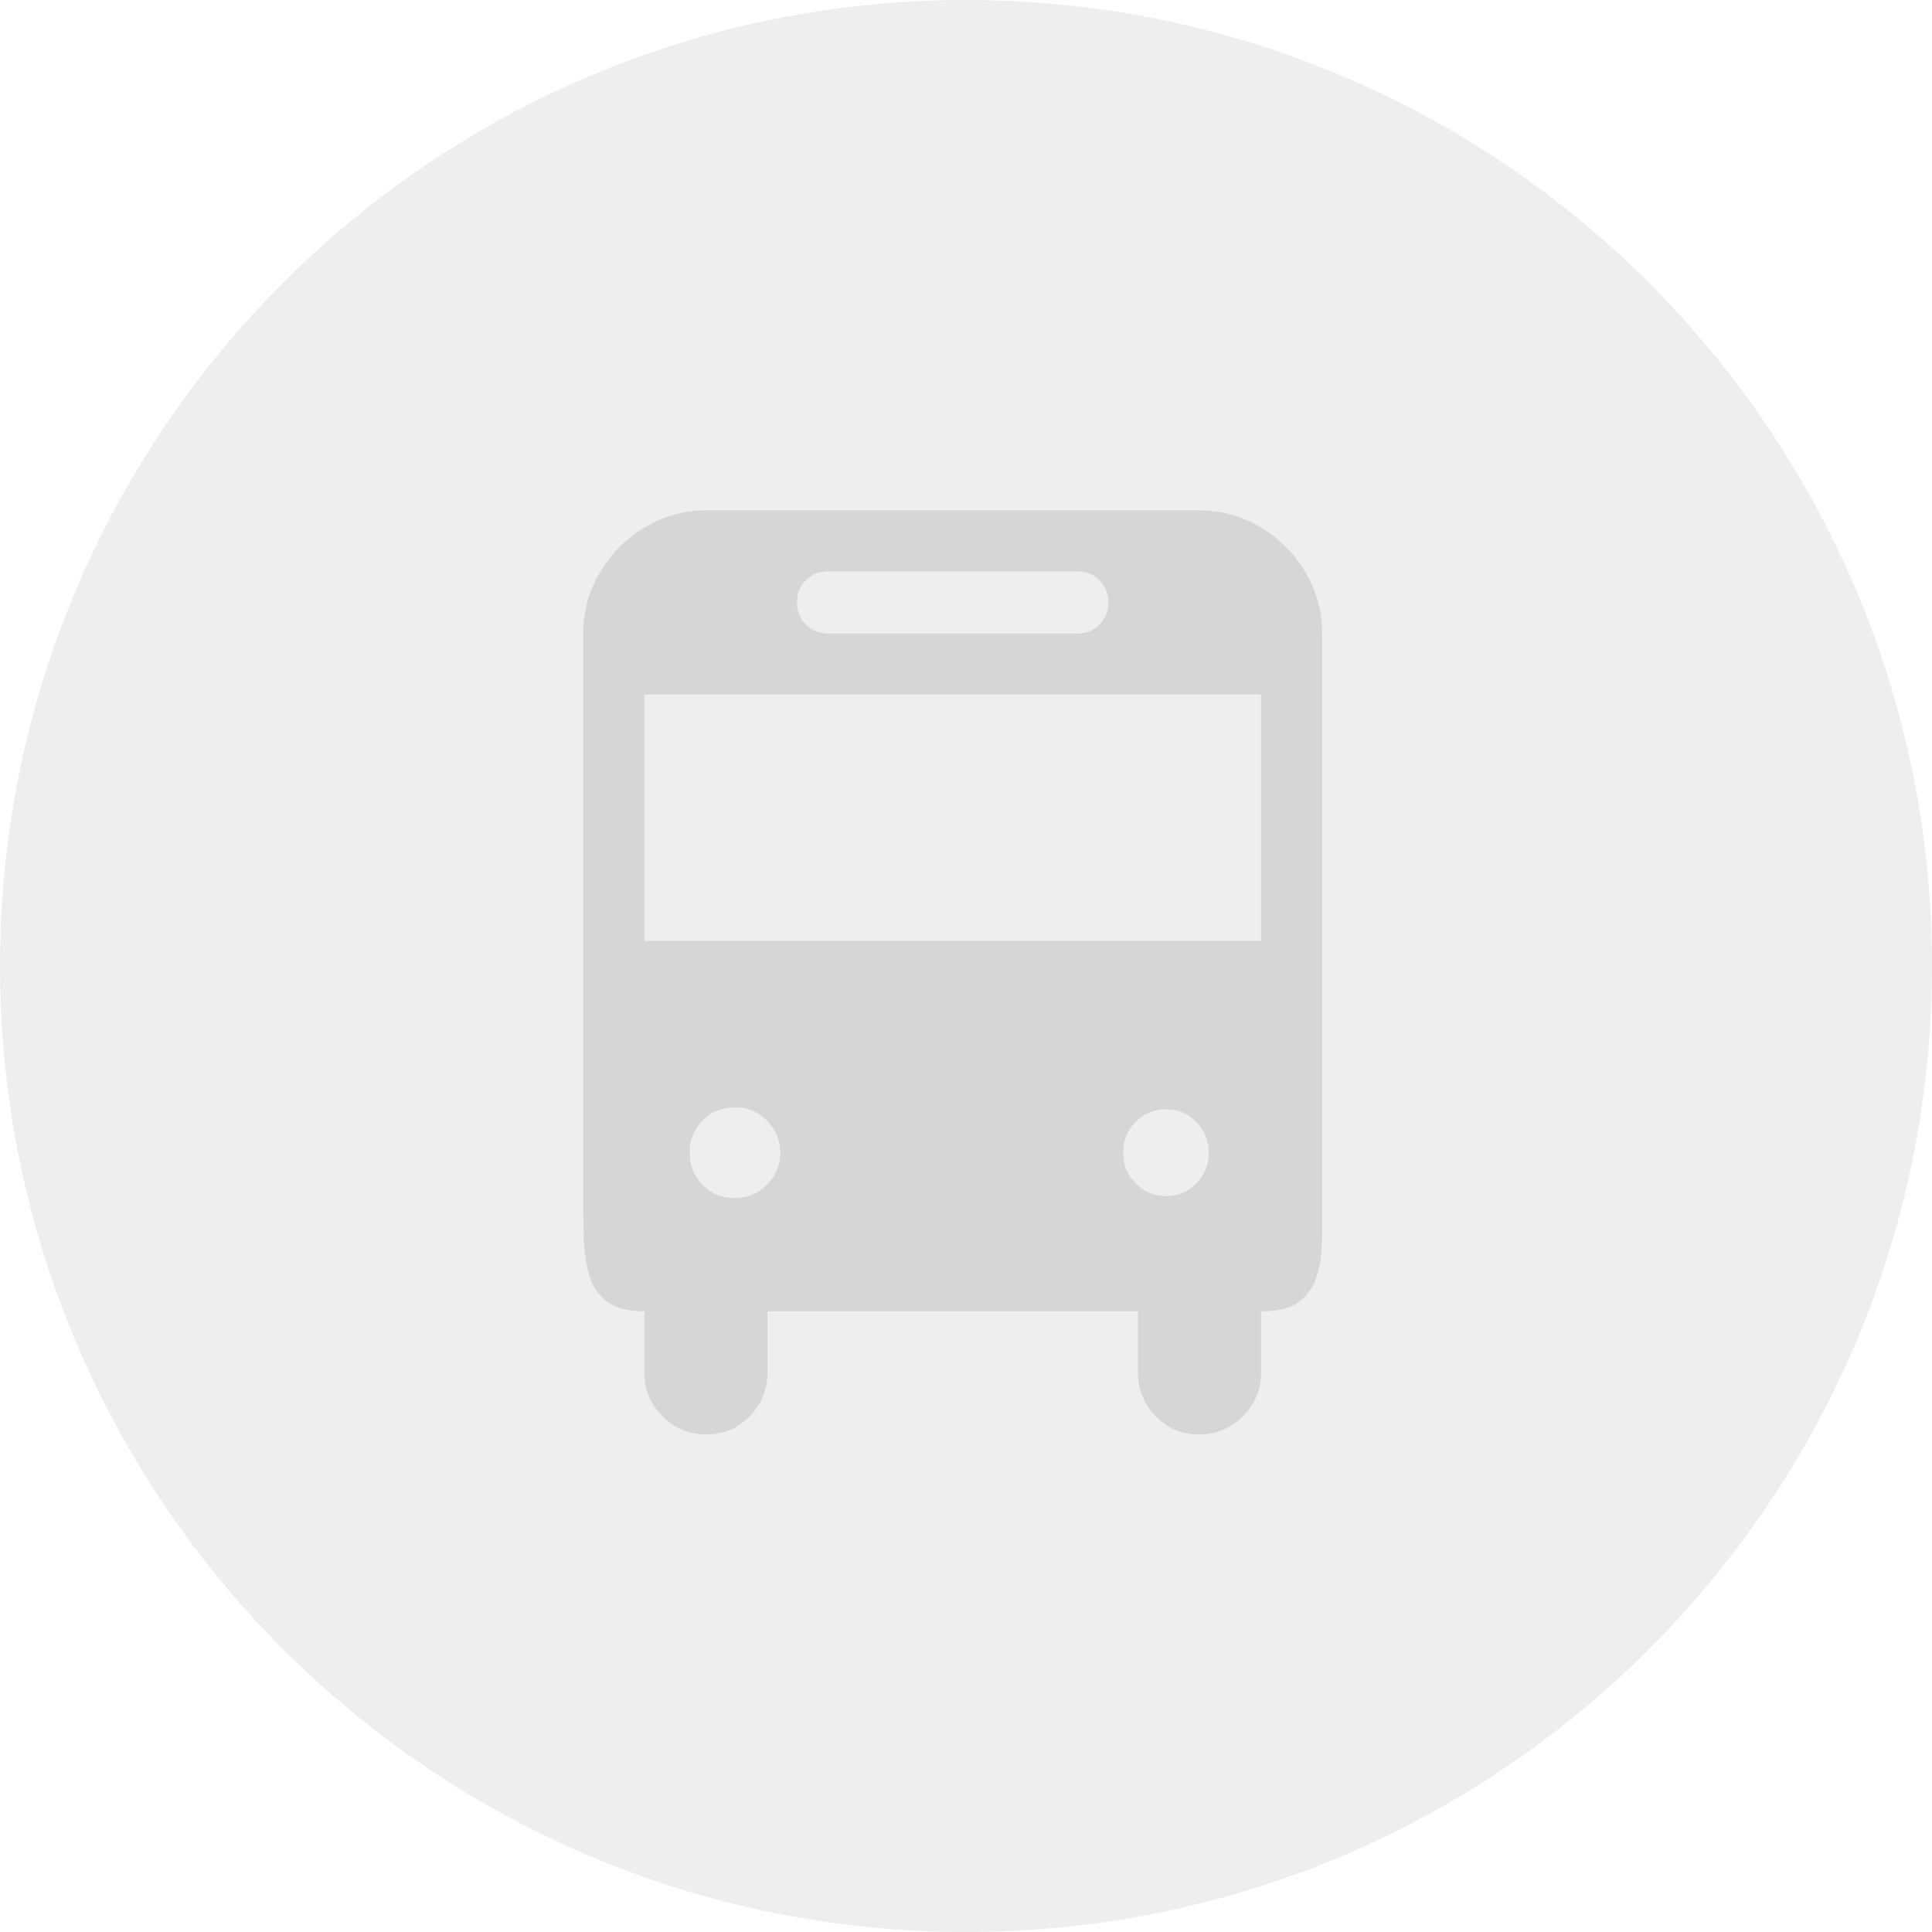
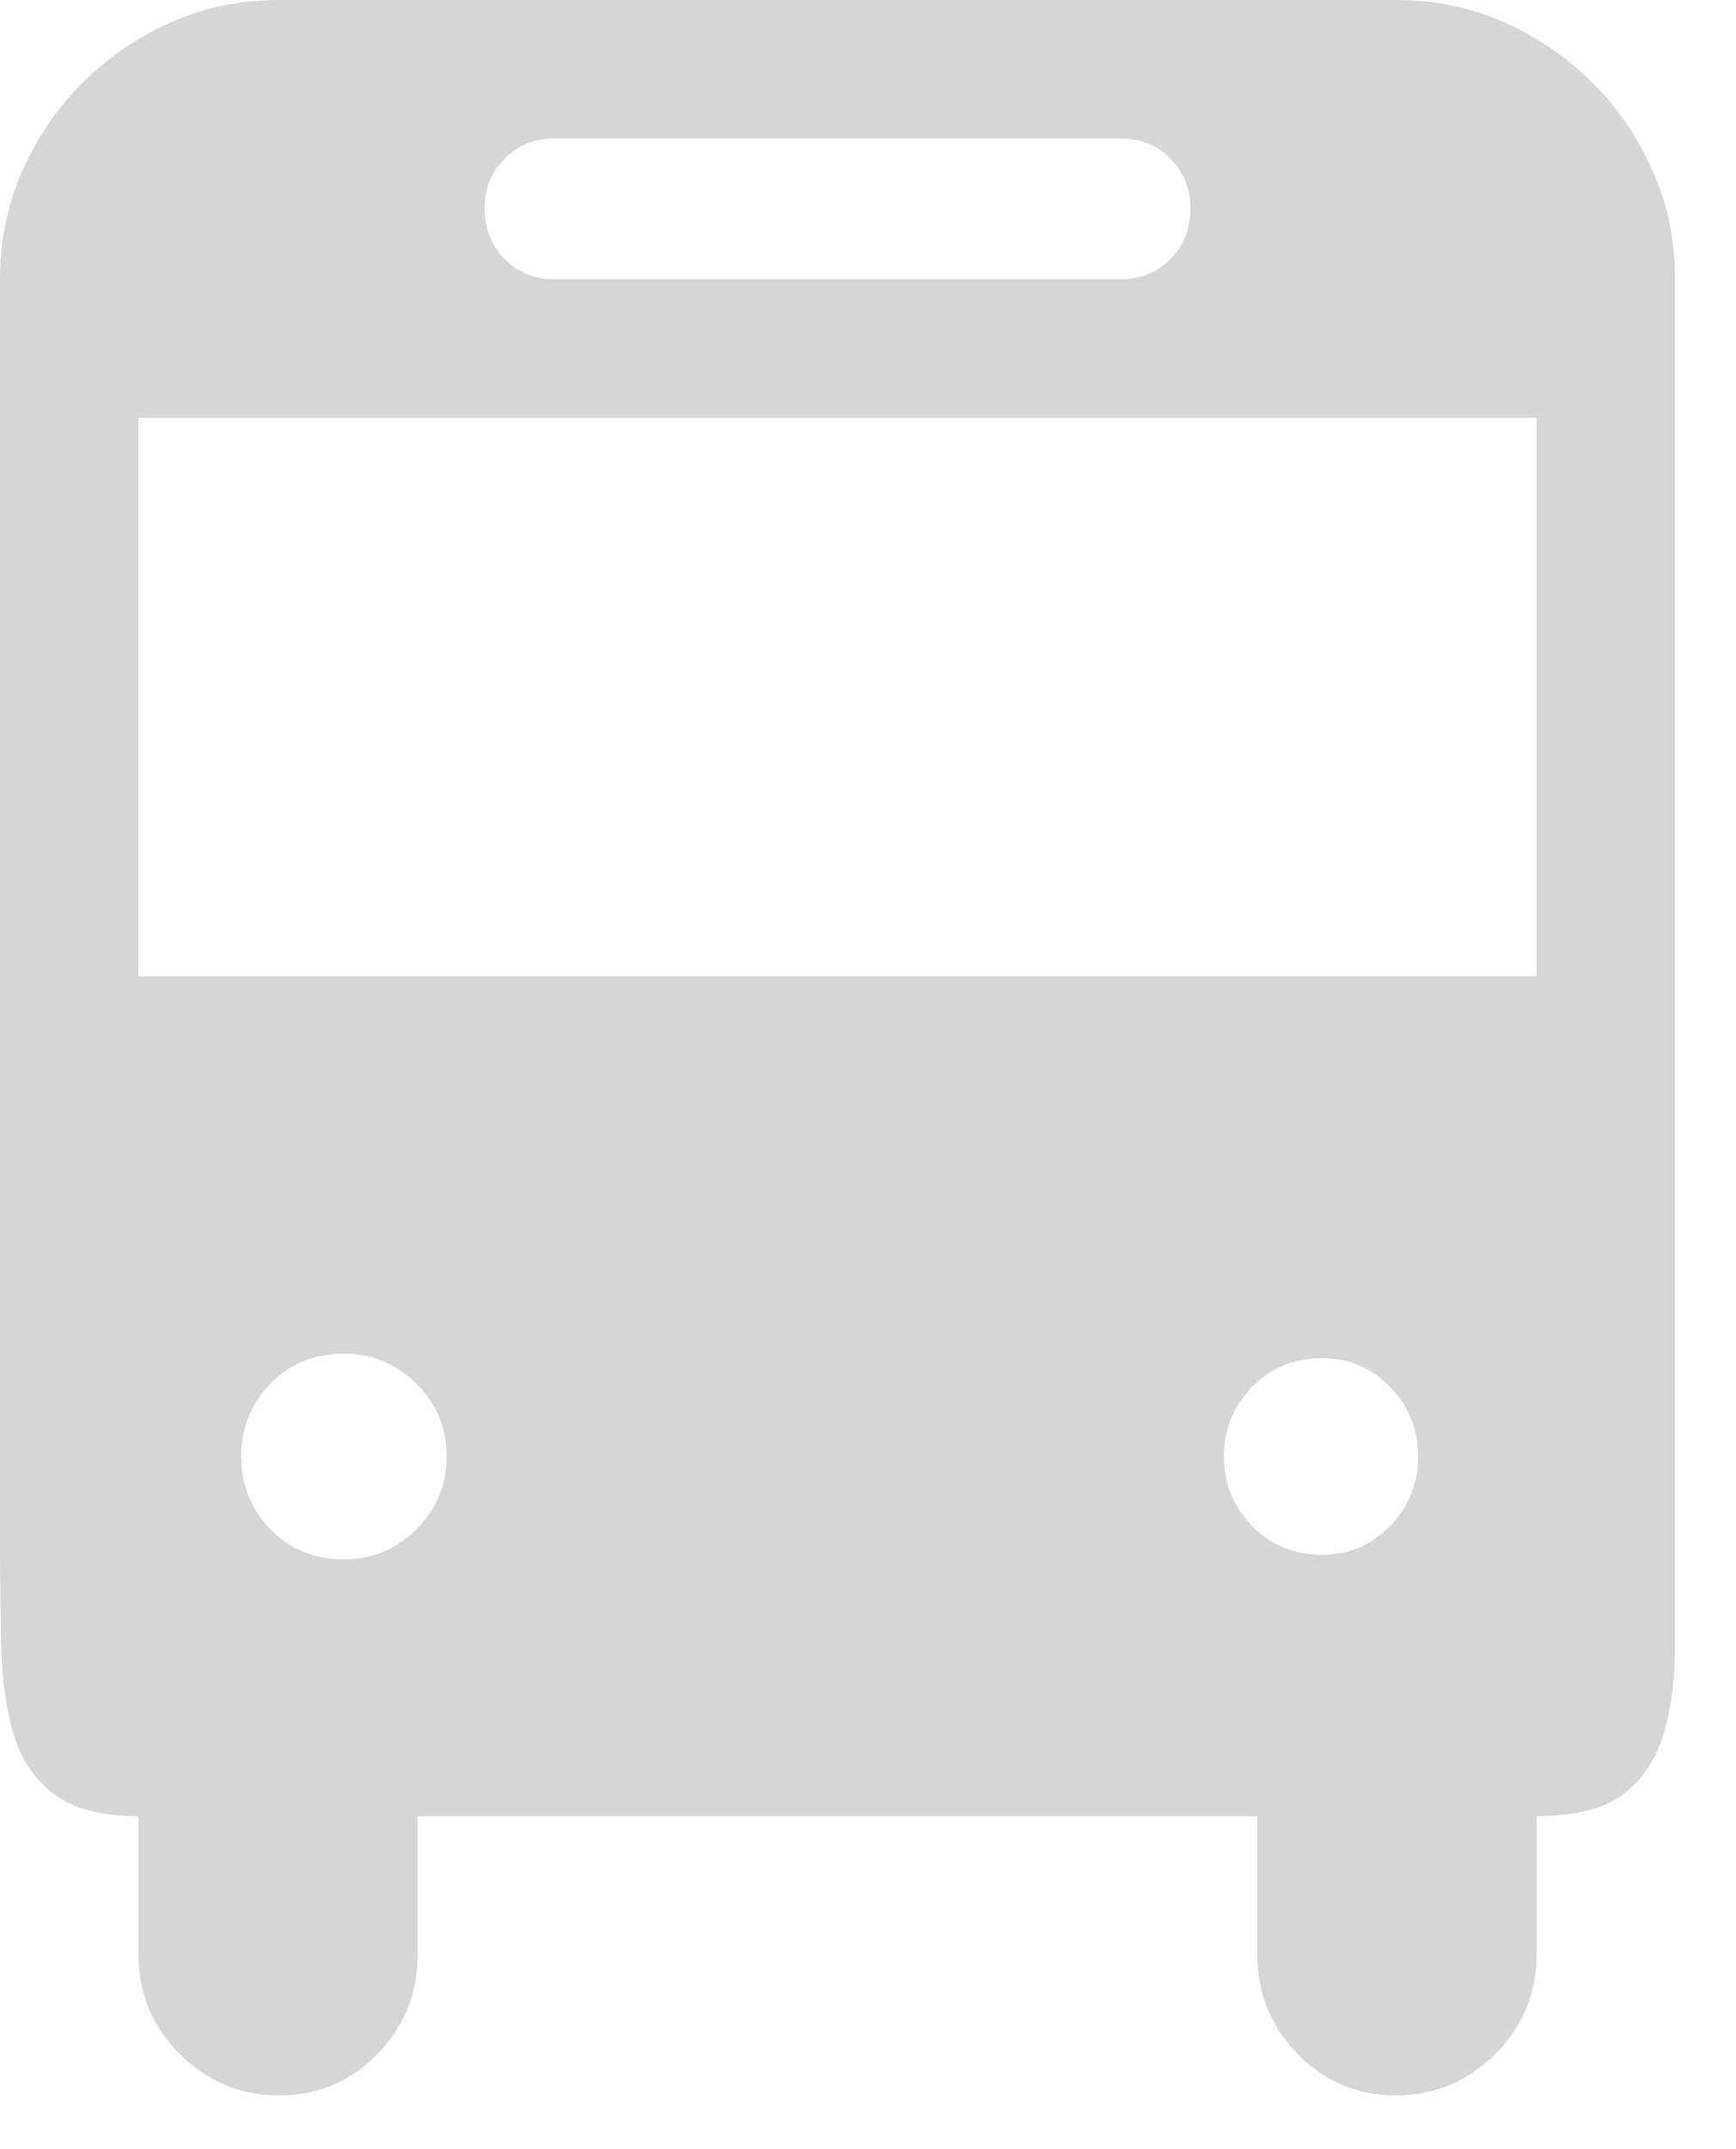
- <svg xmlns="http://www.w3.org/2000/svg" class="icon" width="200px" height="200.00px" viewBox="0 0 1024 1024" version="1.1">
-   <path d="M512 512m-512 0a512 512 0 1 0 1024 0 512 512 0 1 0-1024 0Z" fill="#EEEEEE" />
-   <path d="M700.764 629.76v25.059c0 7.999-0.869 14.974-2.608 20.886-1.739 5.912-4.869 10.626-9.39 14.104-4.54 3.478-11.322 5.217-20.364 5.217v32.382c0 9.042-3.227 16.79-9.66 23.224a31.686 31.686 0 0 1-23.243 9.66c-9.061 0-16.712-3.207-22.992-9.66a32.13 32.13 0 0 1-9.39-23.224v-32.382H406.779v32.382c0 9.042-3.13 16.79-9.39 23.224-6.279 6.453-13.93 9.66-22.992 9.66a31.686 31.686 0 0 1-23.224-9.66 31.686 31.686 0 0 1-9.66-23.224v-32.382c-8.694 0-15.321-1.739-19.842-5.217a26.759 26.759 0 0 1-9.409-14.104 79.679 79.679 0 0 1-2.859-20.635 1144.368 1144.368 0 0 1-0.27-25.31V335.756c0-9.042 1.739-17.485 5.217-25.31a67.874 67.874 0 0 1 34.739-34.739 61.633 61.633 0 0 1 25.31-5.217h261.101c9.042 0 17.485 1.739 25.31 5.217A67.874 67.874 0 0 1 695.547 310.446c3.478 7.825 5.217 16.268 5.217 25.31v294.004z m-262.125-326.907a15.63 15.63 0 0 0-11.496 4.714 15.63 15.63 0 0 0-4.695 11.496c0 4.869 1.546 8.868 4.695 11.998 3.13 3.13 6.955 4.695 11.496 4.695h132.637a15.63 15.63 0 0 0 11.477-4.695 16.268 16.268 0 0 0 4.695-11.998 15.63 15.63 0 0 0-4.695-11.496 15.63 15.63 0 0 0-11.477-4.695h-132.637z m-49.075 332.124c6.608 0 12.249-2.357 16.964-7.052 4.695-4.695 7.033-10.356 7.033-16.964 0-6.627-2.338-12.288-7.033-16.983a23.127 23.127 0 0 0-16.983-7.052c-6.955 0-12.694 2.357-17.234 7.052a23.571 23.571 0 0 0-6.782 16.983c0 6.608 2.261 12.269 6.782 16.964 4.54 4.695 10.279 7.052 17.234 7.052zM618.264 633.914c6.26 0 11.592-2.261 15.92-6.801 4.366-4.521 6.53-9.912 6.53-16.171 0-6.279-2.164-11.67-6.53-16.191a21.253 21.253 0 0 0-15.92-6.801c-6.608 0-12.095 2.28-16.442 6.801a22.547 22.547 0 0 0-6.53 16.191c0 6.26 2.164 11.65 6.53 16.171 4.347 4.54 9.834 6.801 16.442 6.801z m50.137-265.796h-326.907v130.55h326.907v-130.55z" fill="#D6D6D6" />
+ <svg xmlns="http://www.w3.org/2000/svg" width="21px" height="26px" viewBox="0 0 21 26" version="1.1">
+   <g id="页面-1" stroke="none" stroke-width="1" fill="none" fill-rule="evenodd">
+     <g id="记账" transform="translate(-364, -395)" fill="#D6D6D6" fill-rule="nonzero">
+       <g id="编组-6" transform="translate(347, 381)">
+         <g id="traffic" transform="translate(1, 0)">
+           <g id="traffic" transform="translate(16, 14)">
+             <path d="M20.27,18.595 L20.27,19.892 C20.27,20.306 20.225,20.667 20.135,20.973 C20.045,21.279 19.883,21.523 19.649,21.703 C19.414,21.883 19.063,21.973 18.595,21.973 L18.595,23.649 C18.595,24.117 18.428,24.518 18.095,24.851 C17.761,25.185 17.36,25.351 16.892,25.351 C16.423,25.351 16.027,25.185 15.703,24.851 C15.378,24.518 15.216,24.117 15.216,23.649 L15.216,21.973 L5.054,21.973 L5.054,23.649 C5.054,24.117 4.892,24.518 4.568,24.851 C4.243,25.185 3.847,25.351 3.378,25.351 C2.91,25.351 2.509,25.185 2.176,24.851 C1.842,24.518 1.676,24.117 1.676,23.649 L1.676,21.973 C1.225,21.973 0.883,21.883 0.649,21.703 C0.414,21.523 0.252,21.279 0.162,20.973 C0.072,20.667 0.023,20.311 0.014,19.905 C0.005,19.5 -2.84217094e-14,19.063 -2.84217094e-14,18.595 L-2.84217094e-14,3.378 C-2.84217094e-14,2.91 0.09,2.473 0.27,2.068 C0.45,1.662 0.694,1.306 1,1 C1.306,0.694 1.662,0.45 2.068,0.27 C2.473,0.09 2.91,0 3.378,0 L16.892,0 C17.36,0 17.797,0.09 18.203,0.27 C18.608,0.45 18.964,0.694 19.27,1 C19.577,1.306 19.82,1.662 20,2.068 C20.18,2.473 20.27,2.91 20.27,3.378 L20.27,18.595 L20.27,18.595 Z M6.703,1.676 C6.468,1.676 6.27,1.757 6.108,1.919 C5.946,2.081 5.865,2.279 5.865,2.514 C5.865,2.766 5.946,2.973 6.108,3.135 C6.27,3.297 6.468,3.378 6.703,3.378 L13.568,3.378 C13.802,3.378 14,3.297 14.162,3.135 C14.324,2.973 14.405,2.766 14.405,2.514 C14.405,2.279 14.324,2.081 14.162,1.919 C14,1.757 13.802,1.676 13.568,1.676 L6.703,1.676 Z M4.162,18.865 C4.505,18.865 4.797,18.743 5.041,18.5 C5.284,18.257 5.405,17.964 5.405,17.622 C5.405,17.279 5.284,16.986 5.041,16.743 C4.797,16.5 4.505,16.378 4.162,16.378 C3.802,16.378 3.505,16.5 3.27,16.743 C3.036,16.986 2.919,17.279 2.919,17.622 C2.919,17.964 3.036,18.257 3.27,18.5 C3.505,18.743 3.802,18.865 4.162,18.865 L4.162,18.865 Z M16,18.811 C16.324,18.811 16.599,18.694 16.824,18.459 C17.05,18.225 17.162,17.946 17.162,17.622 C17.162,17.297 17.05,17.018 16.824,16.784 C16.599,16.55 16.324,16.432 16,16.432 C15.658,16.432 15.374,16.55 15.149,16.784 C14.923,17.018 14.811,17.297 14.811,17.622 C14.811,17.946 14.923,18.225 15.149,18.459 C15.374,18.694 15.658,18.811 16,18.811 Z M18.595,5.054 L1.676,5.054 L1.676,11.811 L18.595,11.811 L18.595,5.054 Z" id="形状" />
+           </g>
+         </g>
+       </g>
+     </g>
+   </g>
</svg>
